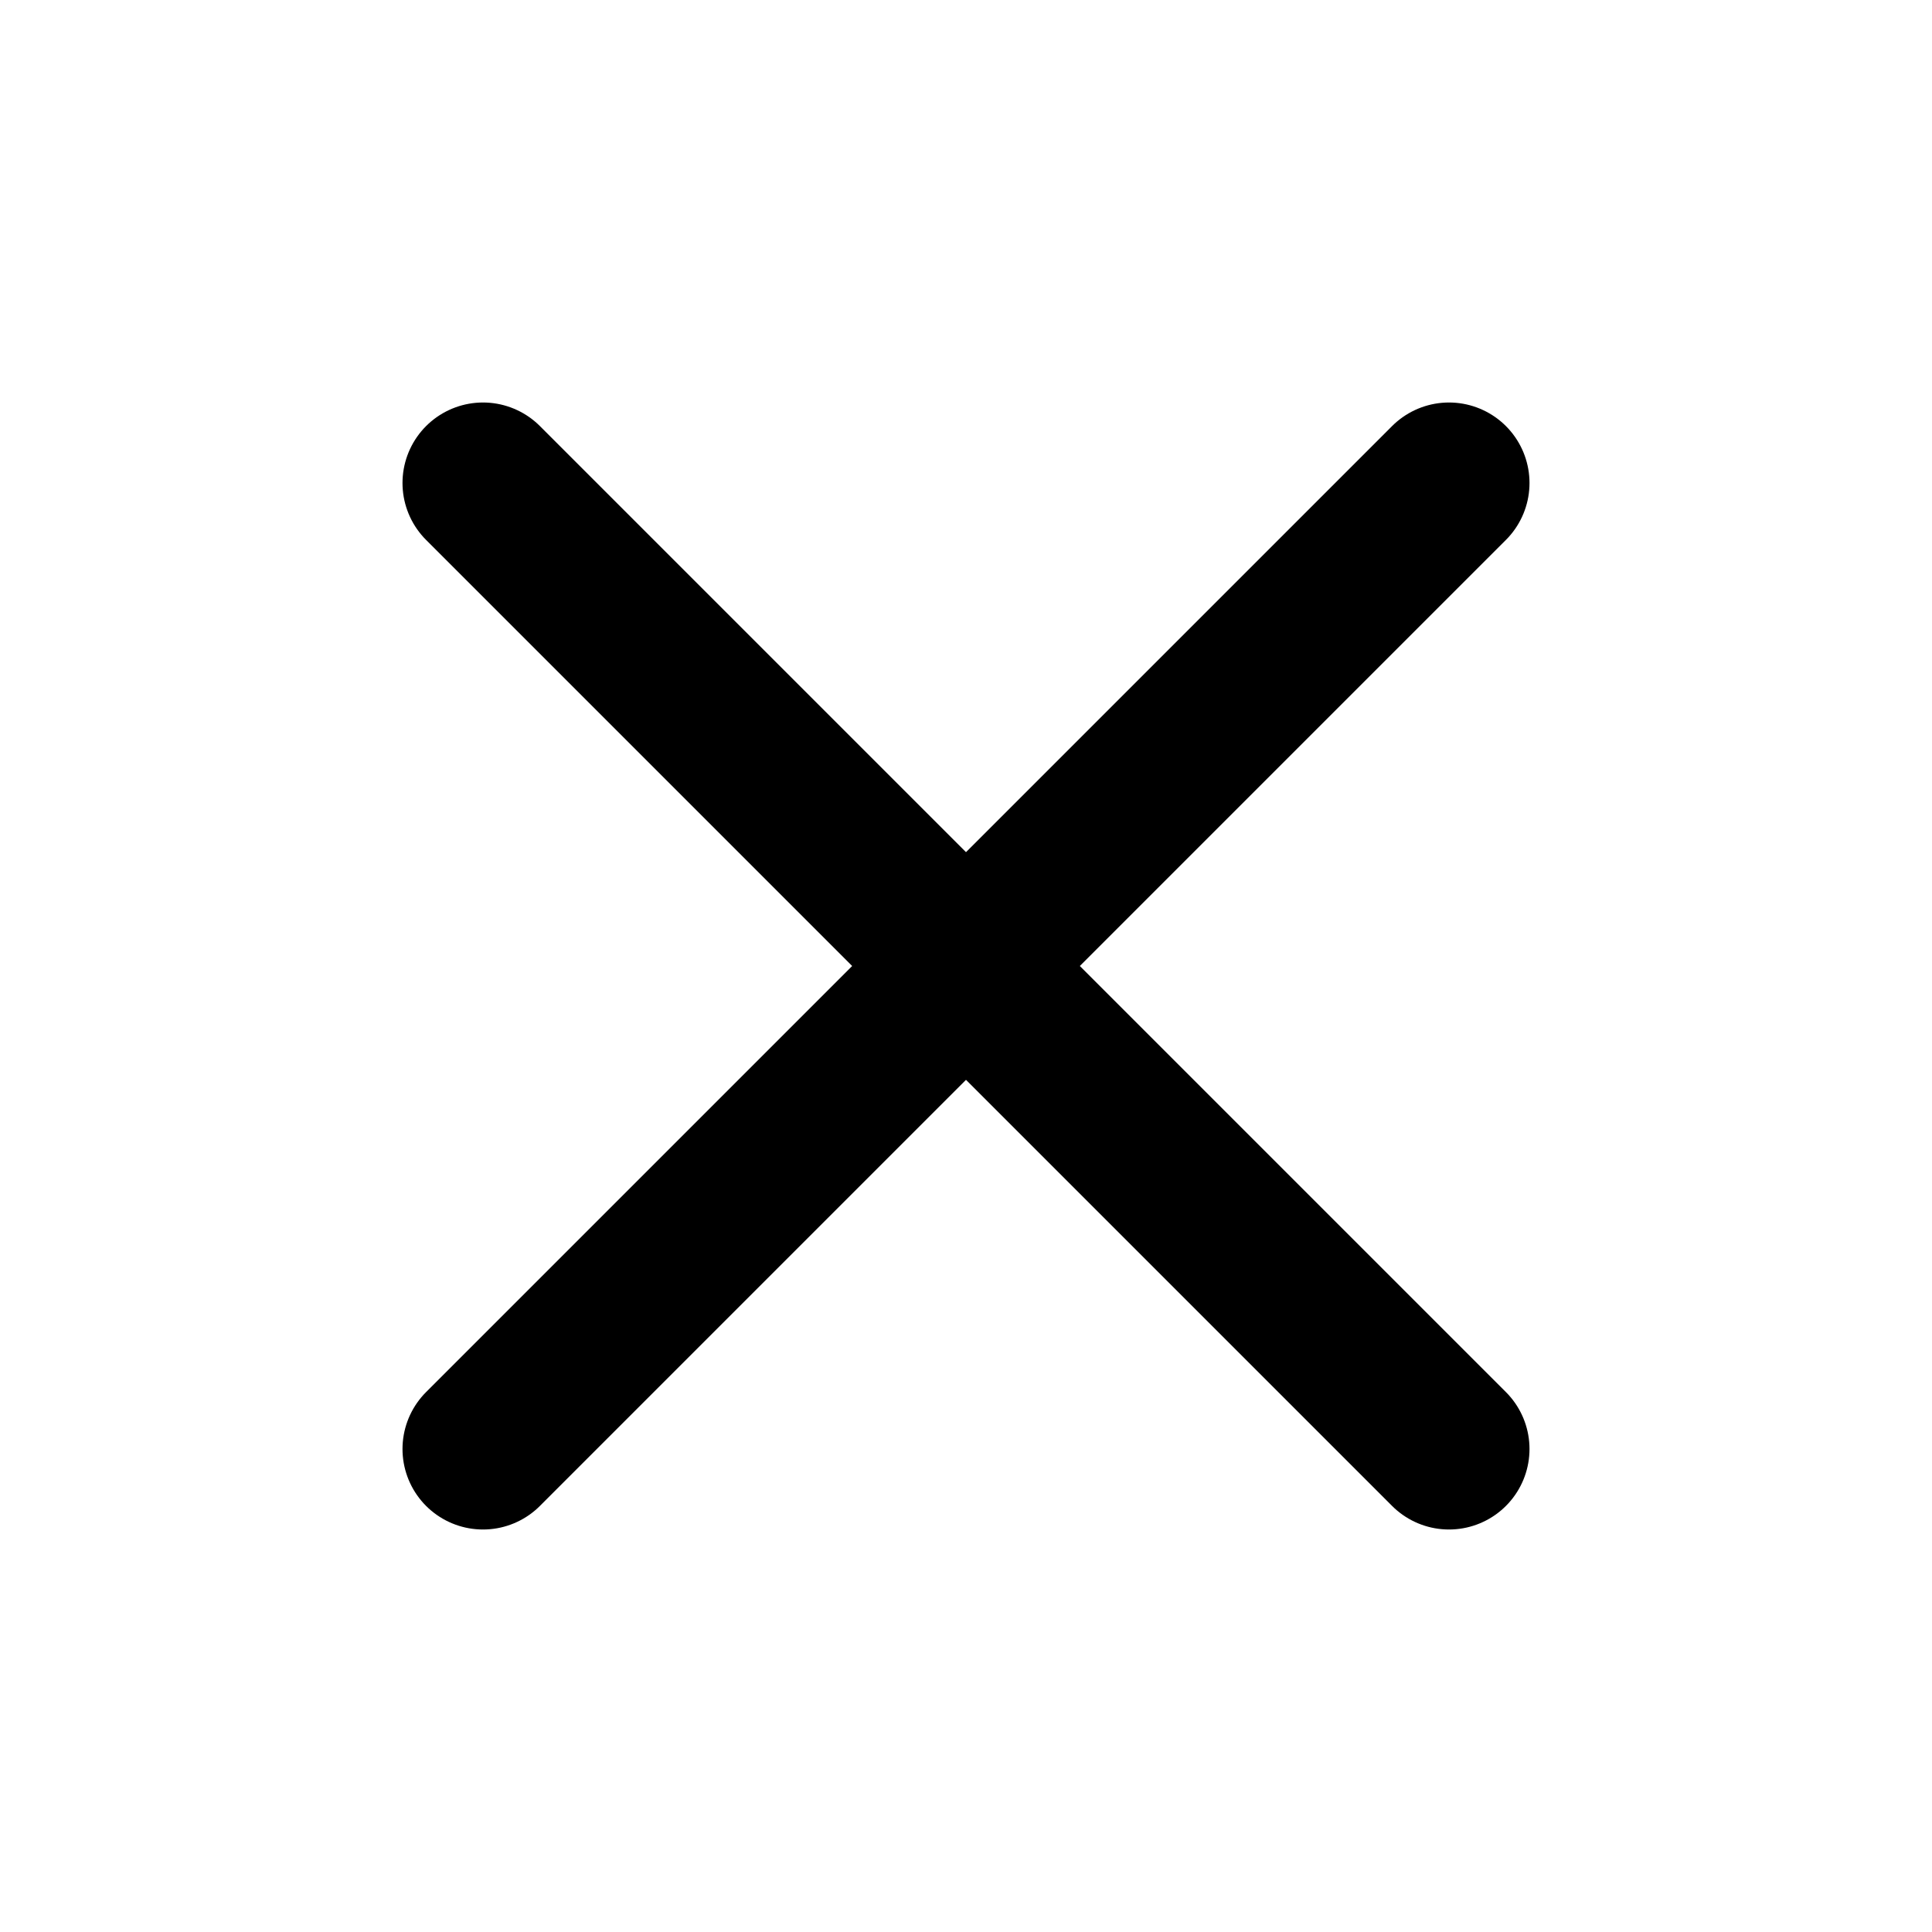
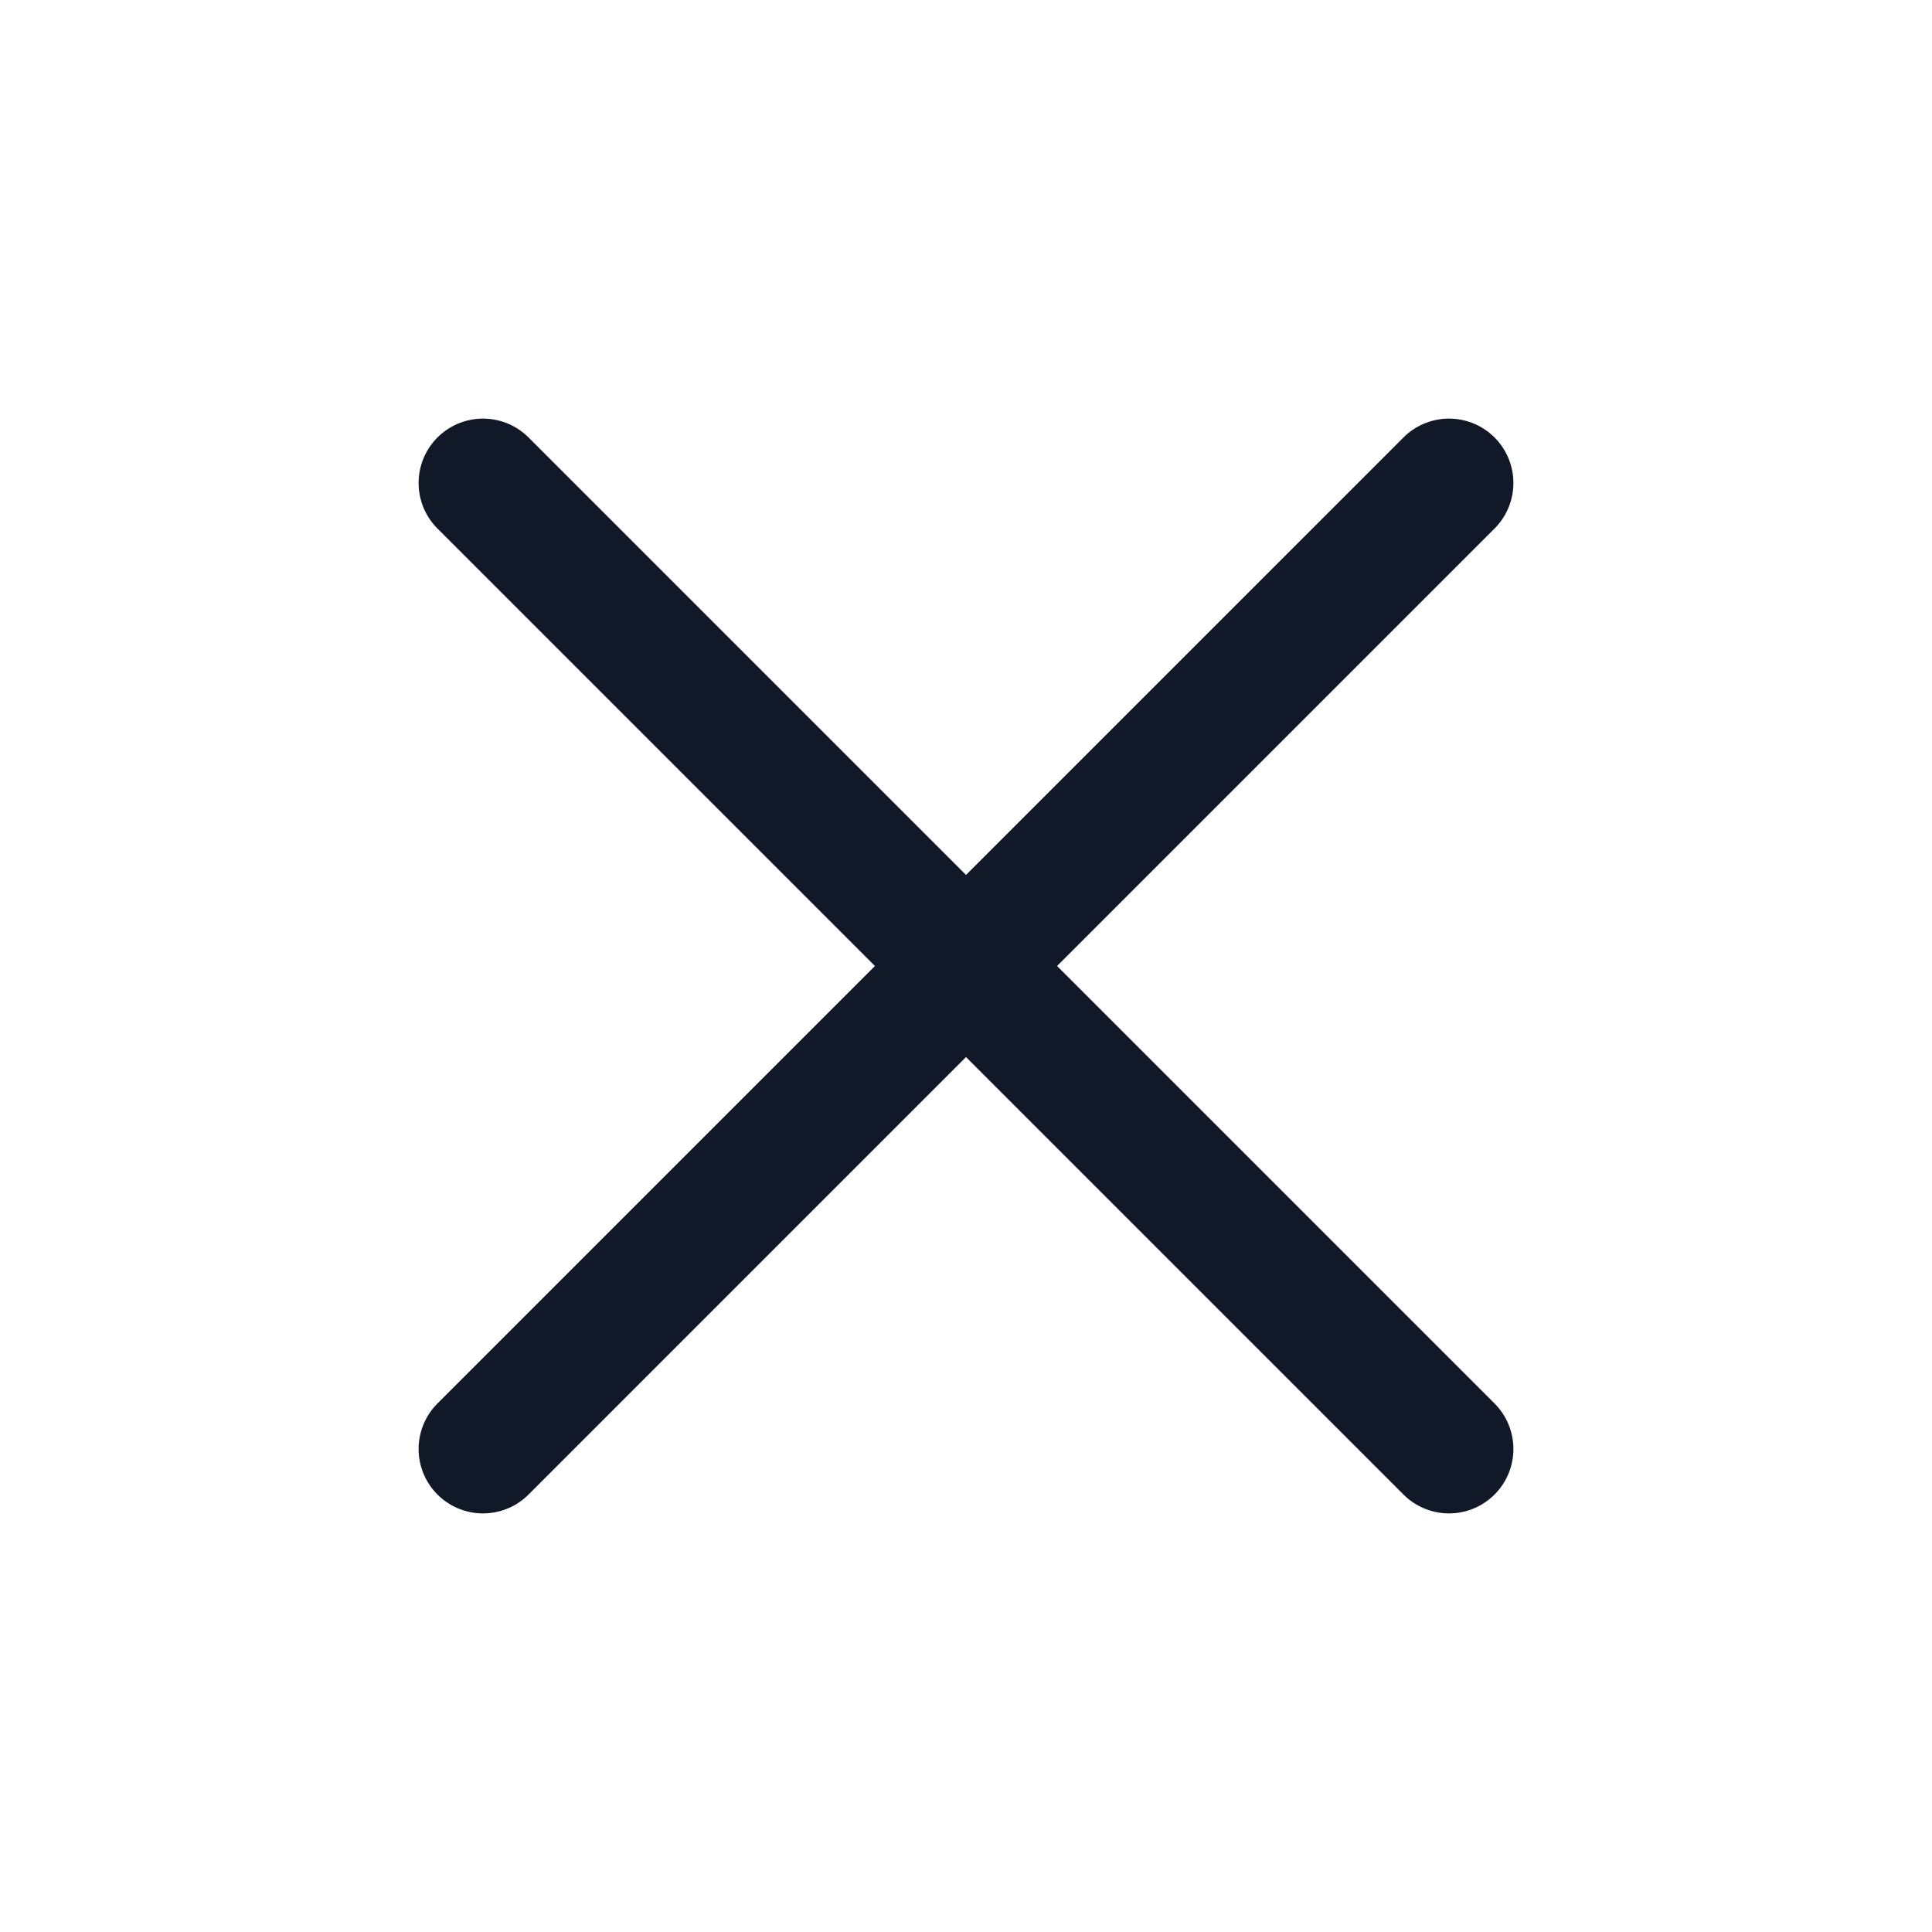
- <svg xmlns="http://www.w3.org/2000/svg" width="24" height="24" viewBox="0 0 24 24" fill="none">
-   <path d="M18 6L6 18M6 6L18 18" stroke="black" stroke-width="2" stroke-linecap="round" stroke-linejoin="round" />
+ <svg xmlns="http://www.w3.org/2000/svg" width="30" height="30" viewBox="0 0 30 30" fill="none">
+   <path d="M22.5 7.5L7.5 22.5M7.5 7.5L22.5 22.5" stroke="#111827" stroke-width="2" stroke-linecap="round" stroke-linejoin="round" />
</svg>
